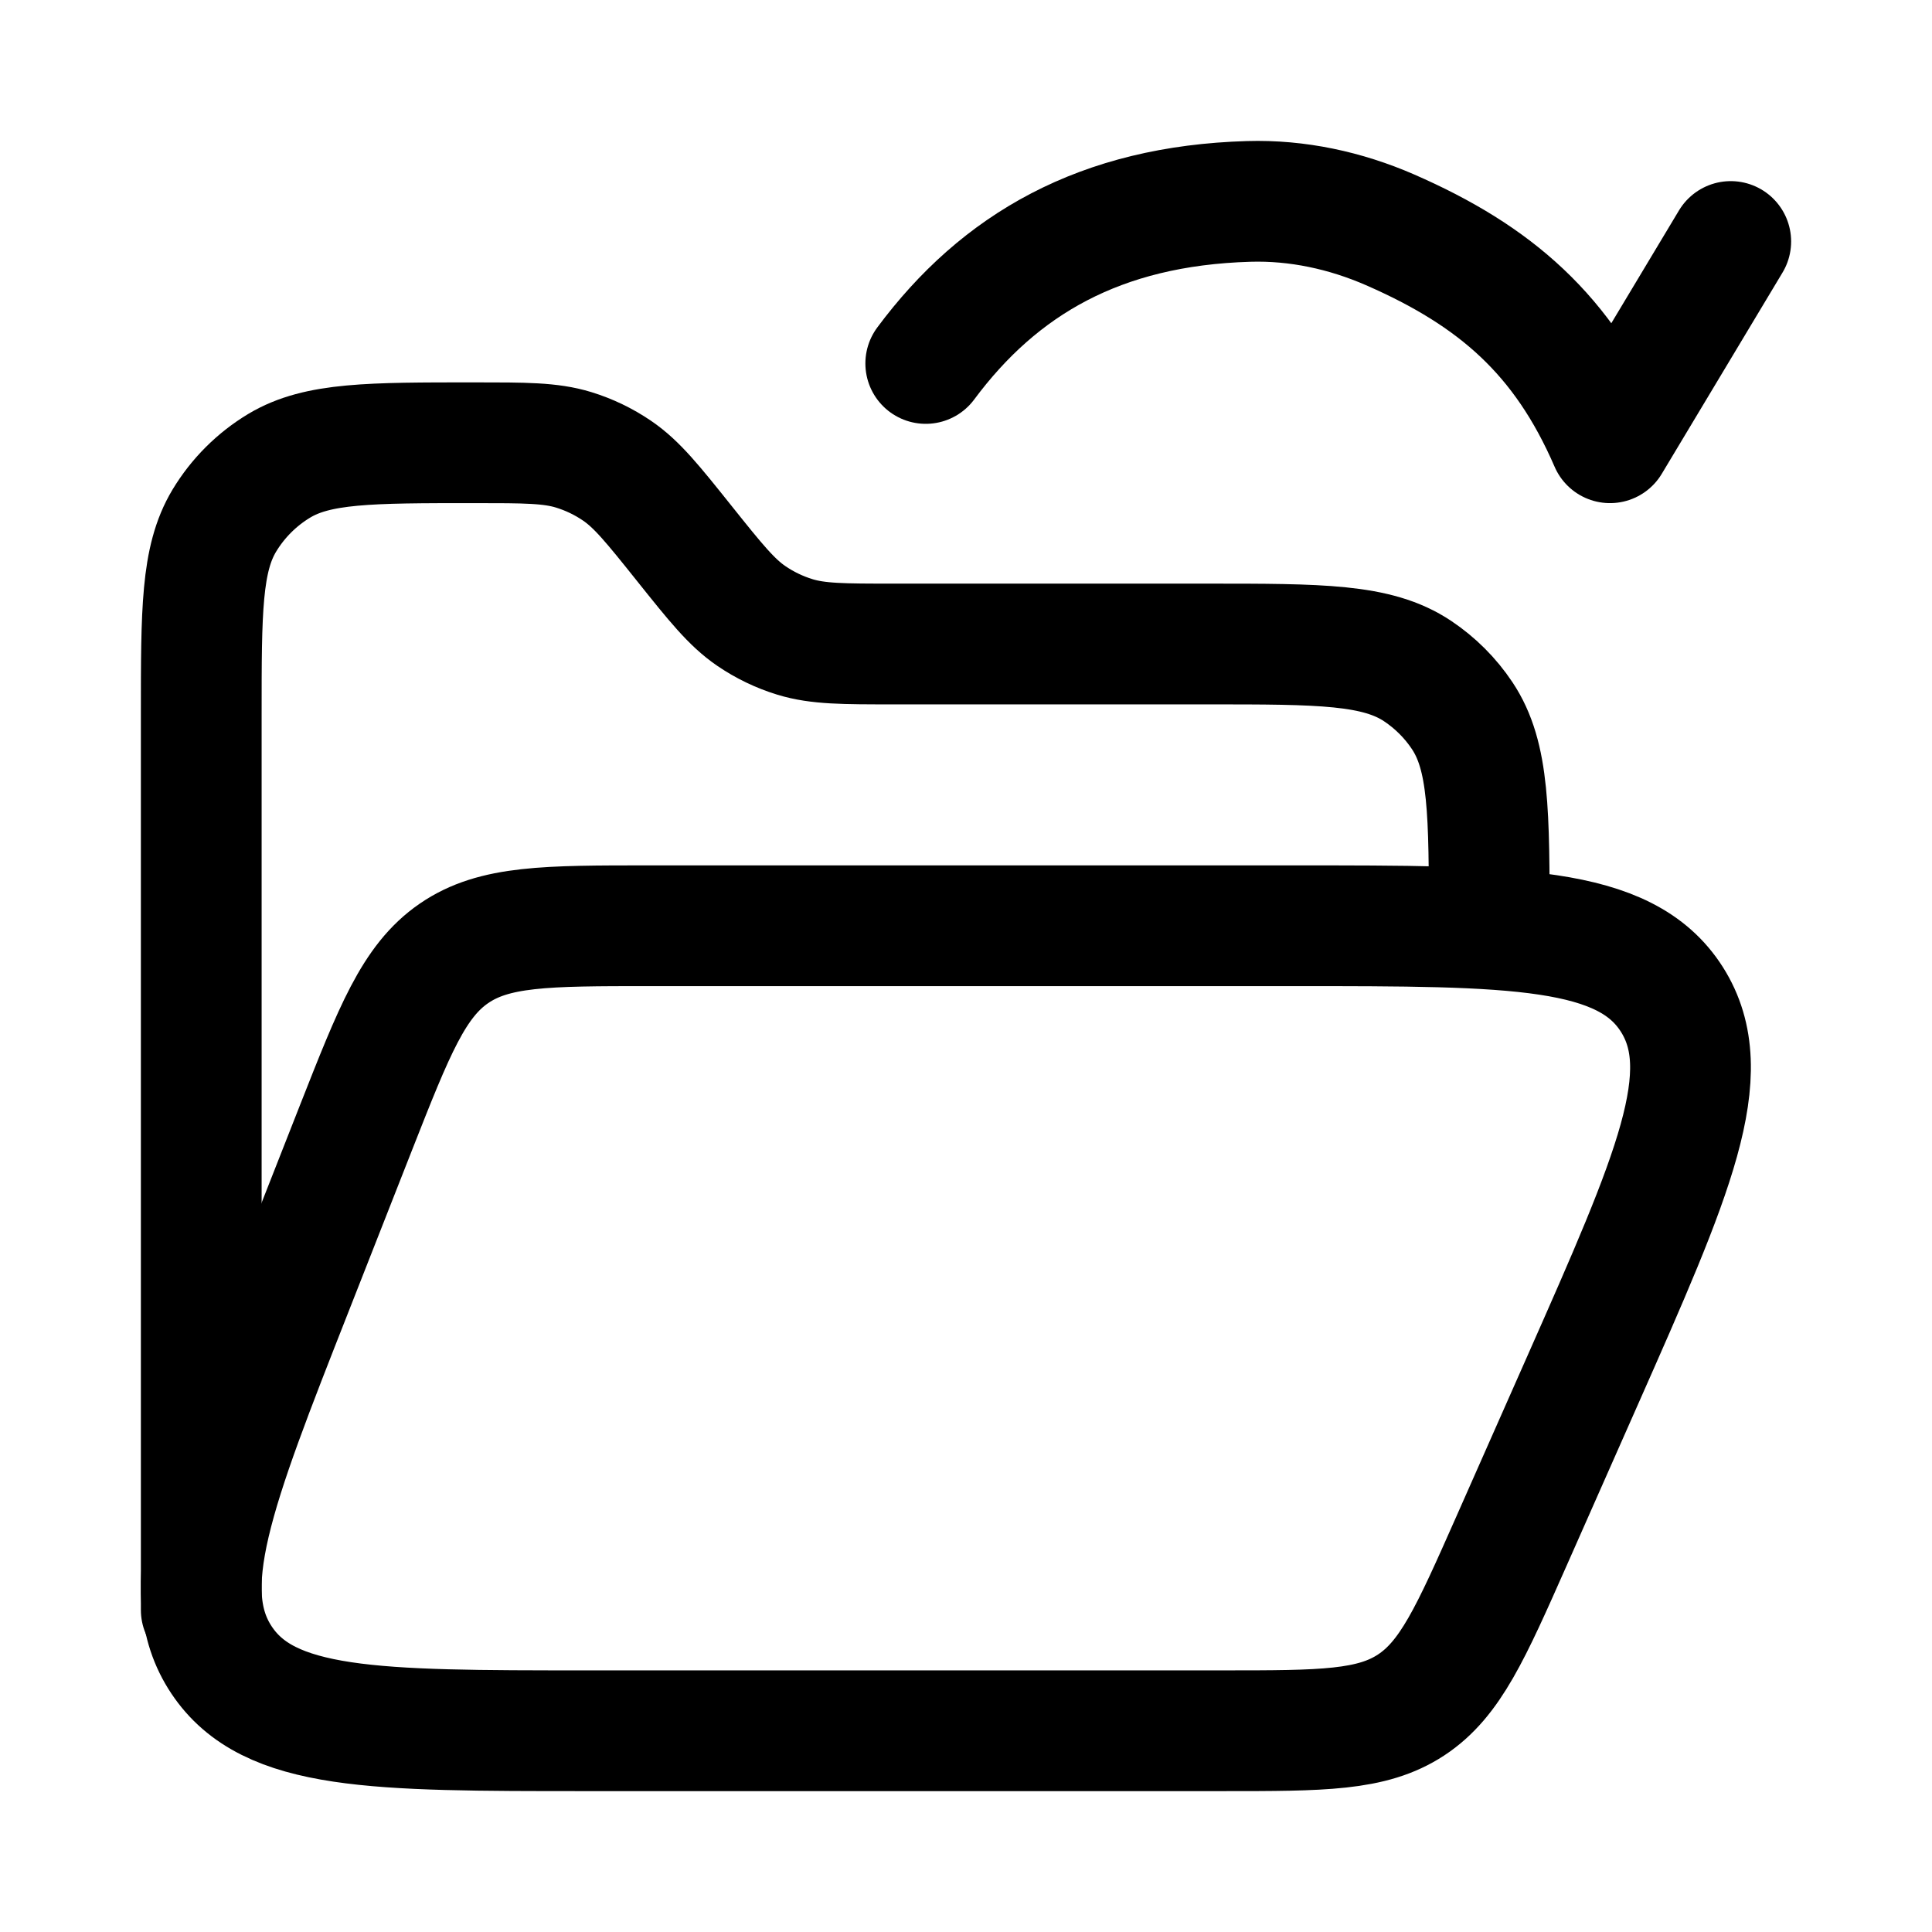
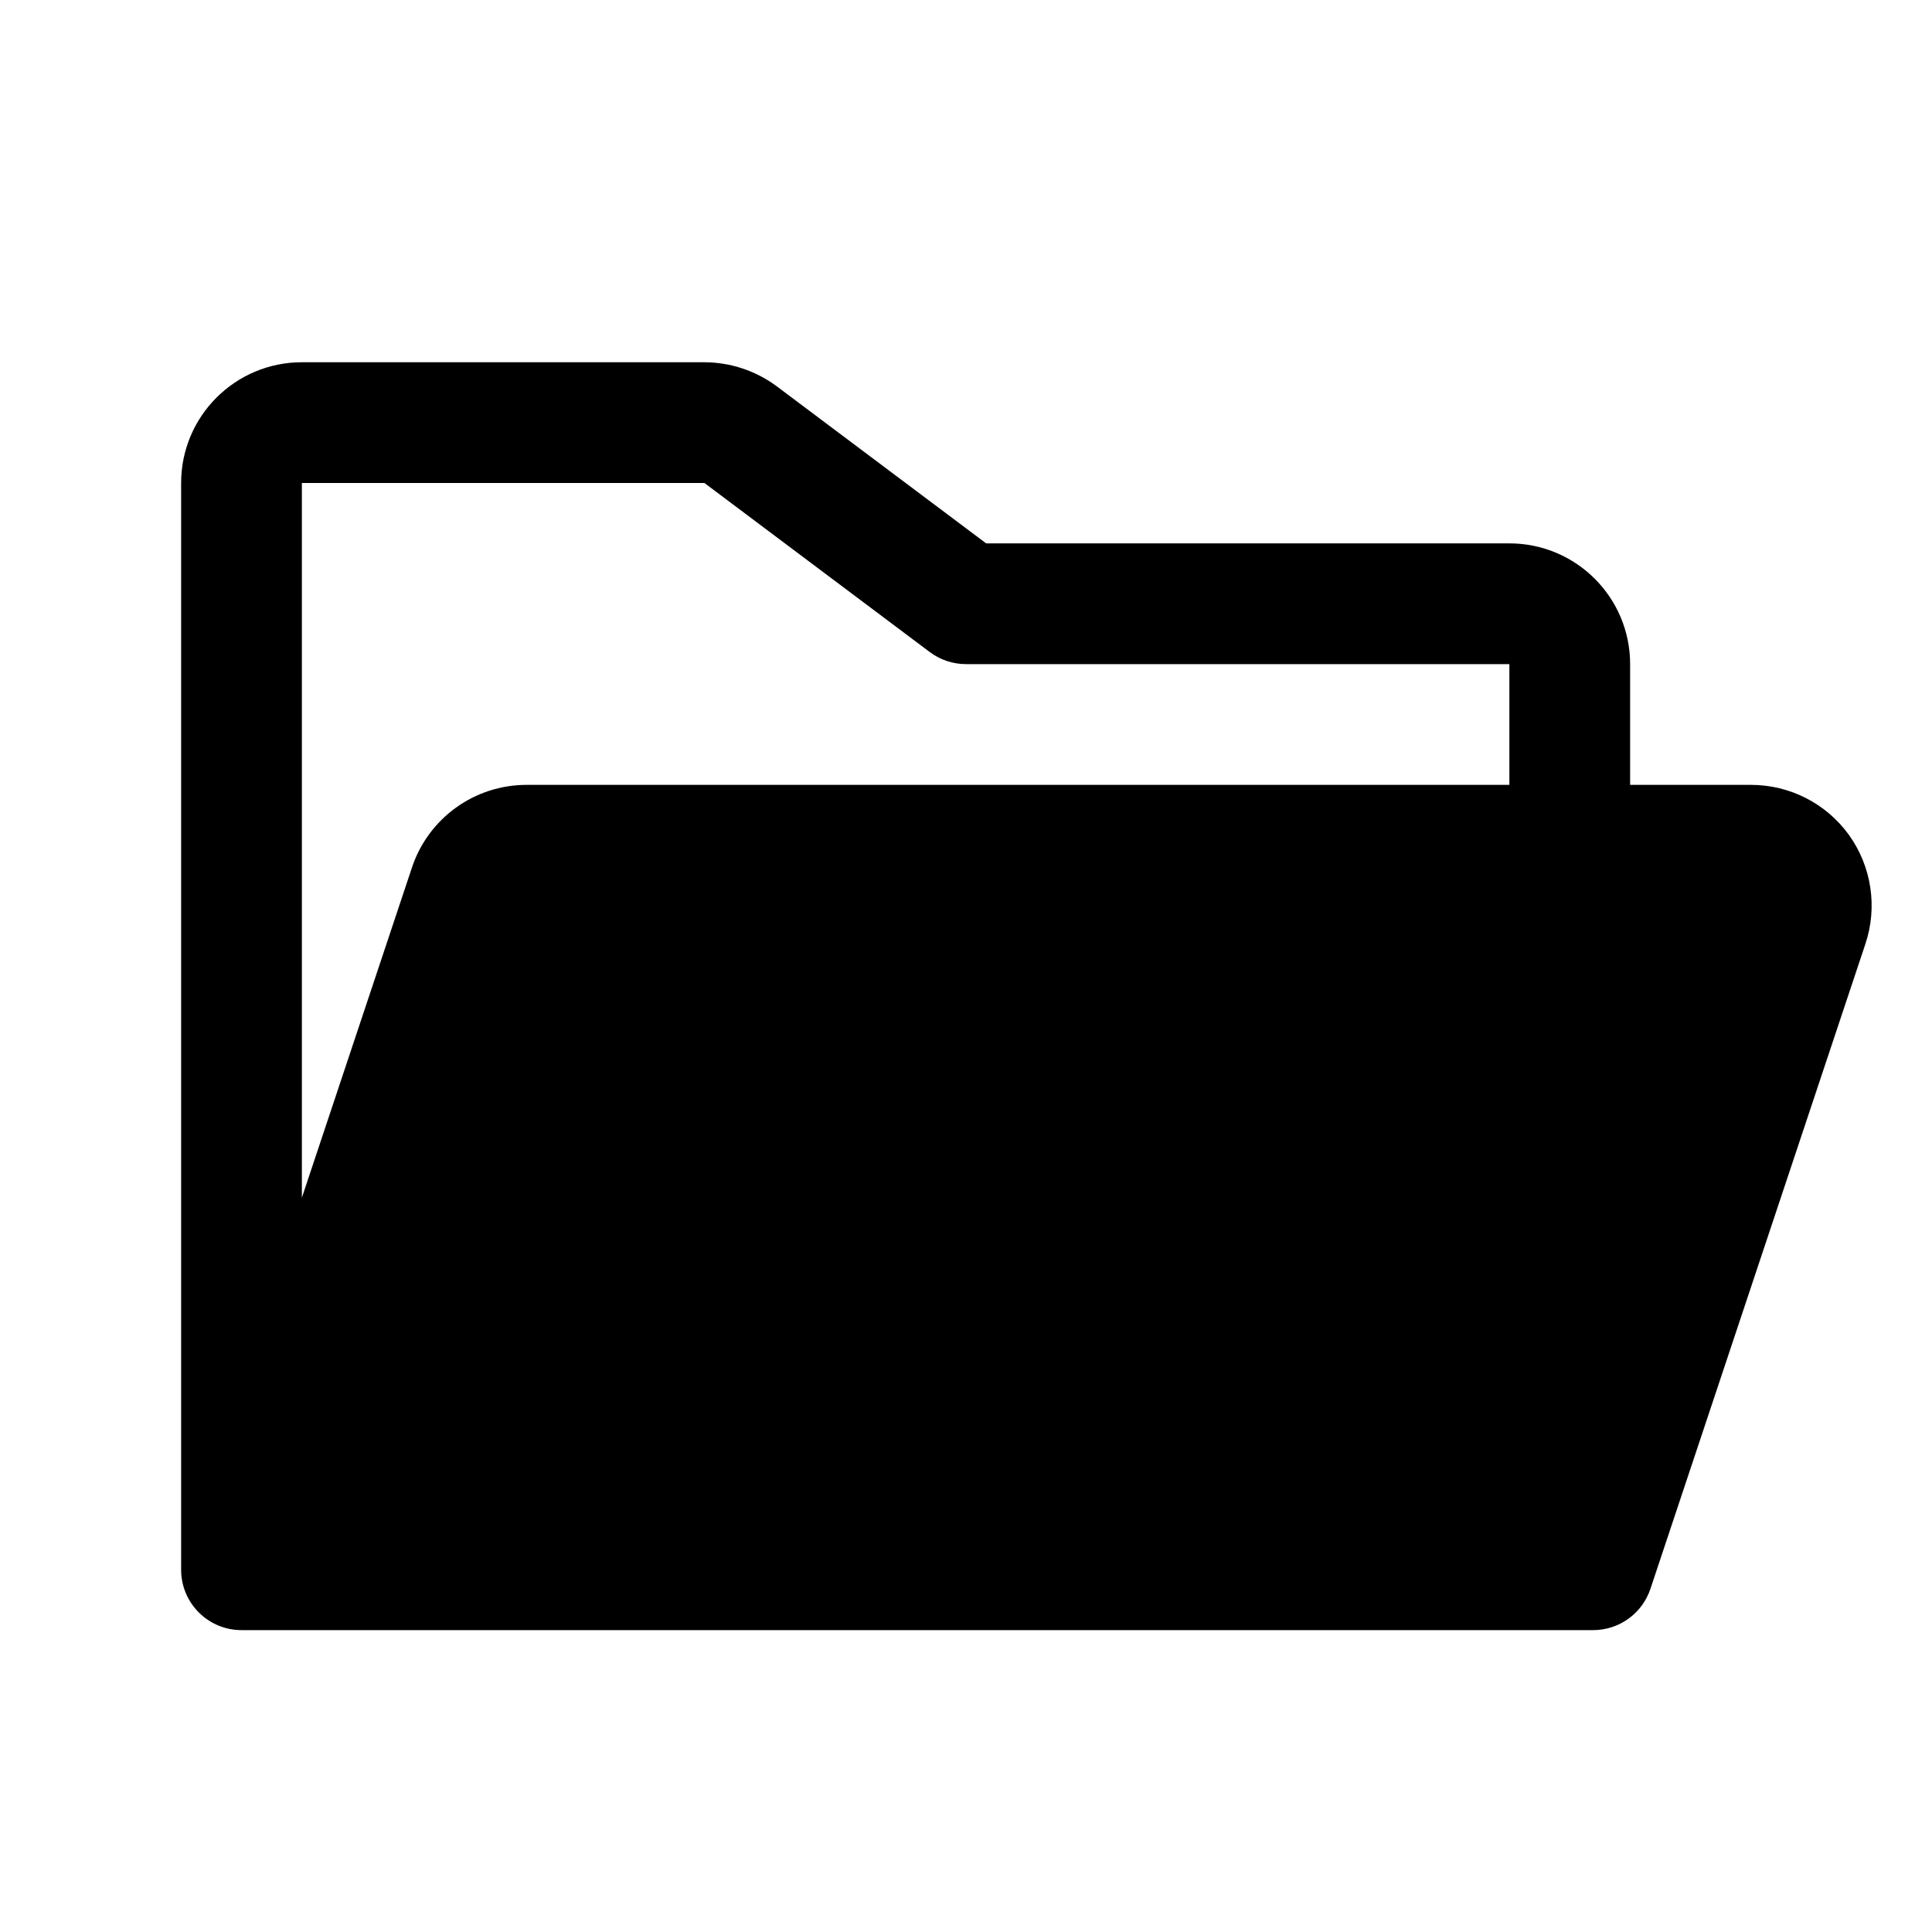
- <svg xmlns="http://www.w3.org/2000/svg" width="24" height="24" viewBox="0 0 24 24" fill="none">
-   <path d="M2.5 20V8.877C2.5 7.589 2.5 6.946 2.785 6.47C2.954 6.189 3.189 5.954 3.47 5.785C3.946 5.5 4.594 5.5 5.892 5.5C6.523 5.5 6.839 5.5 7.126 5.588C7.318 5.647 7.499 5.734 7.665 5.847C7.913 6.016 8.109 6.261 8.5 6.75C8.891 7.239 9.087 7.484 9.335 7.653C9.501 7.766 9.682 7.853 9.874 7.912C10.161 8 10.474 8 11.101 8H15C16.404 8 17.107 8 17.611 8.337C17.829 8.483 18.017 8.67 18.163 8.889C18.5 9.393 18.5 10.095 18.5 11.5" stroke="currentColor" stroke-linecap="round" stroke-linejoin="round" stroke-width="1.5" />
-   <path d="M4.42 14.014L3.634 16.014C2.656 18.5 2.167 19.742 2.752 20.621C3.337 21.5 4.653 21.5 7.285 21.5H15.19C16.425 21.5 17.042 21.5 17.529 21.18C18.017 20.859 18.27 20.287 18.777 19.142L19.662 17.142C20.787 14.599 21.349 13.328 20.768 12.414C20.187 11.5 18.816 11.5 16.075 11.5H8.072C6.782 11.5 6.138 11.5 5.638 11.844C5.139 12.188 4.899 12.797 4.42 14.014Z" stroke="currentColor" stroke-width="1.5" />
-   <path d="M11.5 4.515C12.415 3.284 13.666 2.556 15.512 2.502C16.116 2.484 16.715 2.614 17.268 2.855C18.575 3.426 19.419 4.156 20 5.5L21.5 3" stroke="currentColor" stroke-linecap="round" stroke-linejoin="round" stroke-width="1.5" />
+ <svg xmlns="http://www.w3.org/2000/svg" viewBox="0 0 256 256" fill="currentColor">
+   <path d="M245,110.64A16,16,0,0,0,232,104H216V88a16,16,0,0,0-16-16H130.67L102.94,51.2a16.14,16.14,0,0,0-9.6-3.2H40A16,16,0,0,0,24,64V208h0a8,8,0,0,0,8,8H211.1a8,8,0,0,0,7.59-5.47l28.49-85.47A16.05,16.05,0,0,0,245,110.64ZM93.34,64,123.2,86.4A8,8,0,0,0,128,88h72v16H69.77a16,16,0,0,0-15.18,10.94L40,158.7V64Z" />
</svg>
